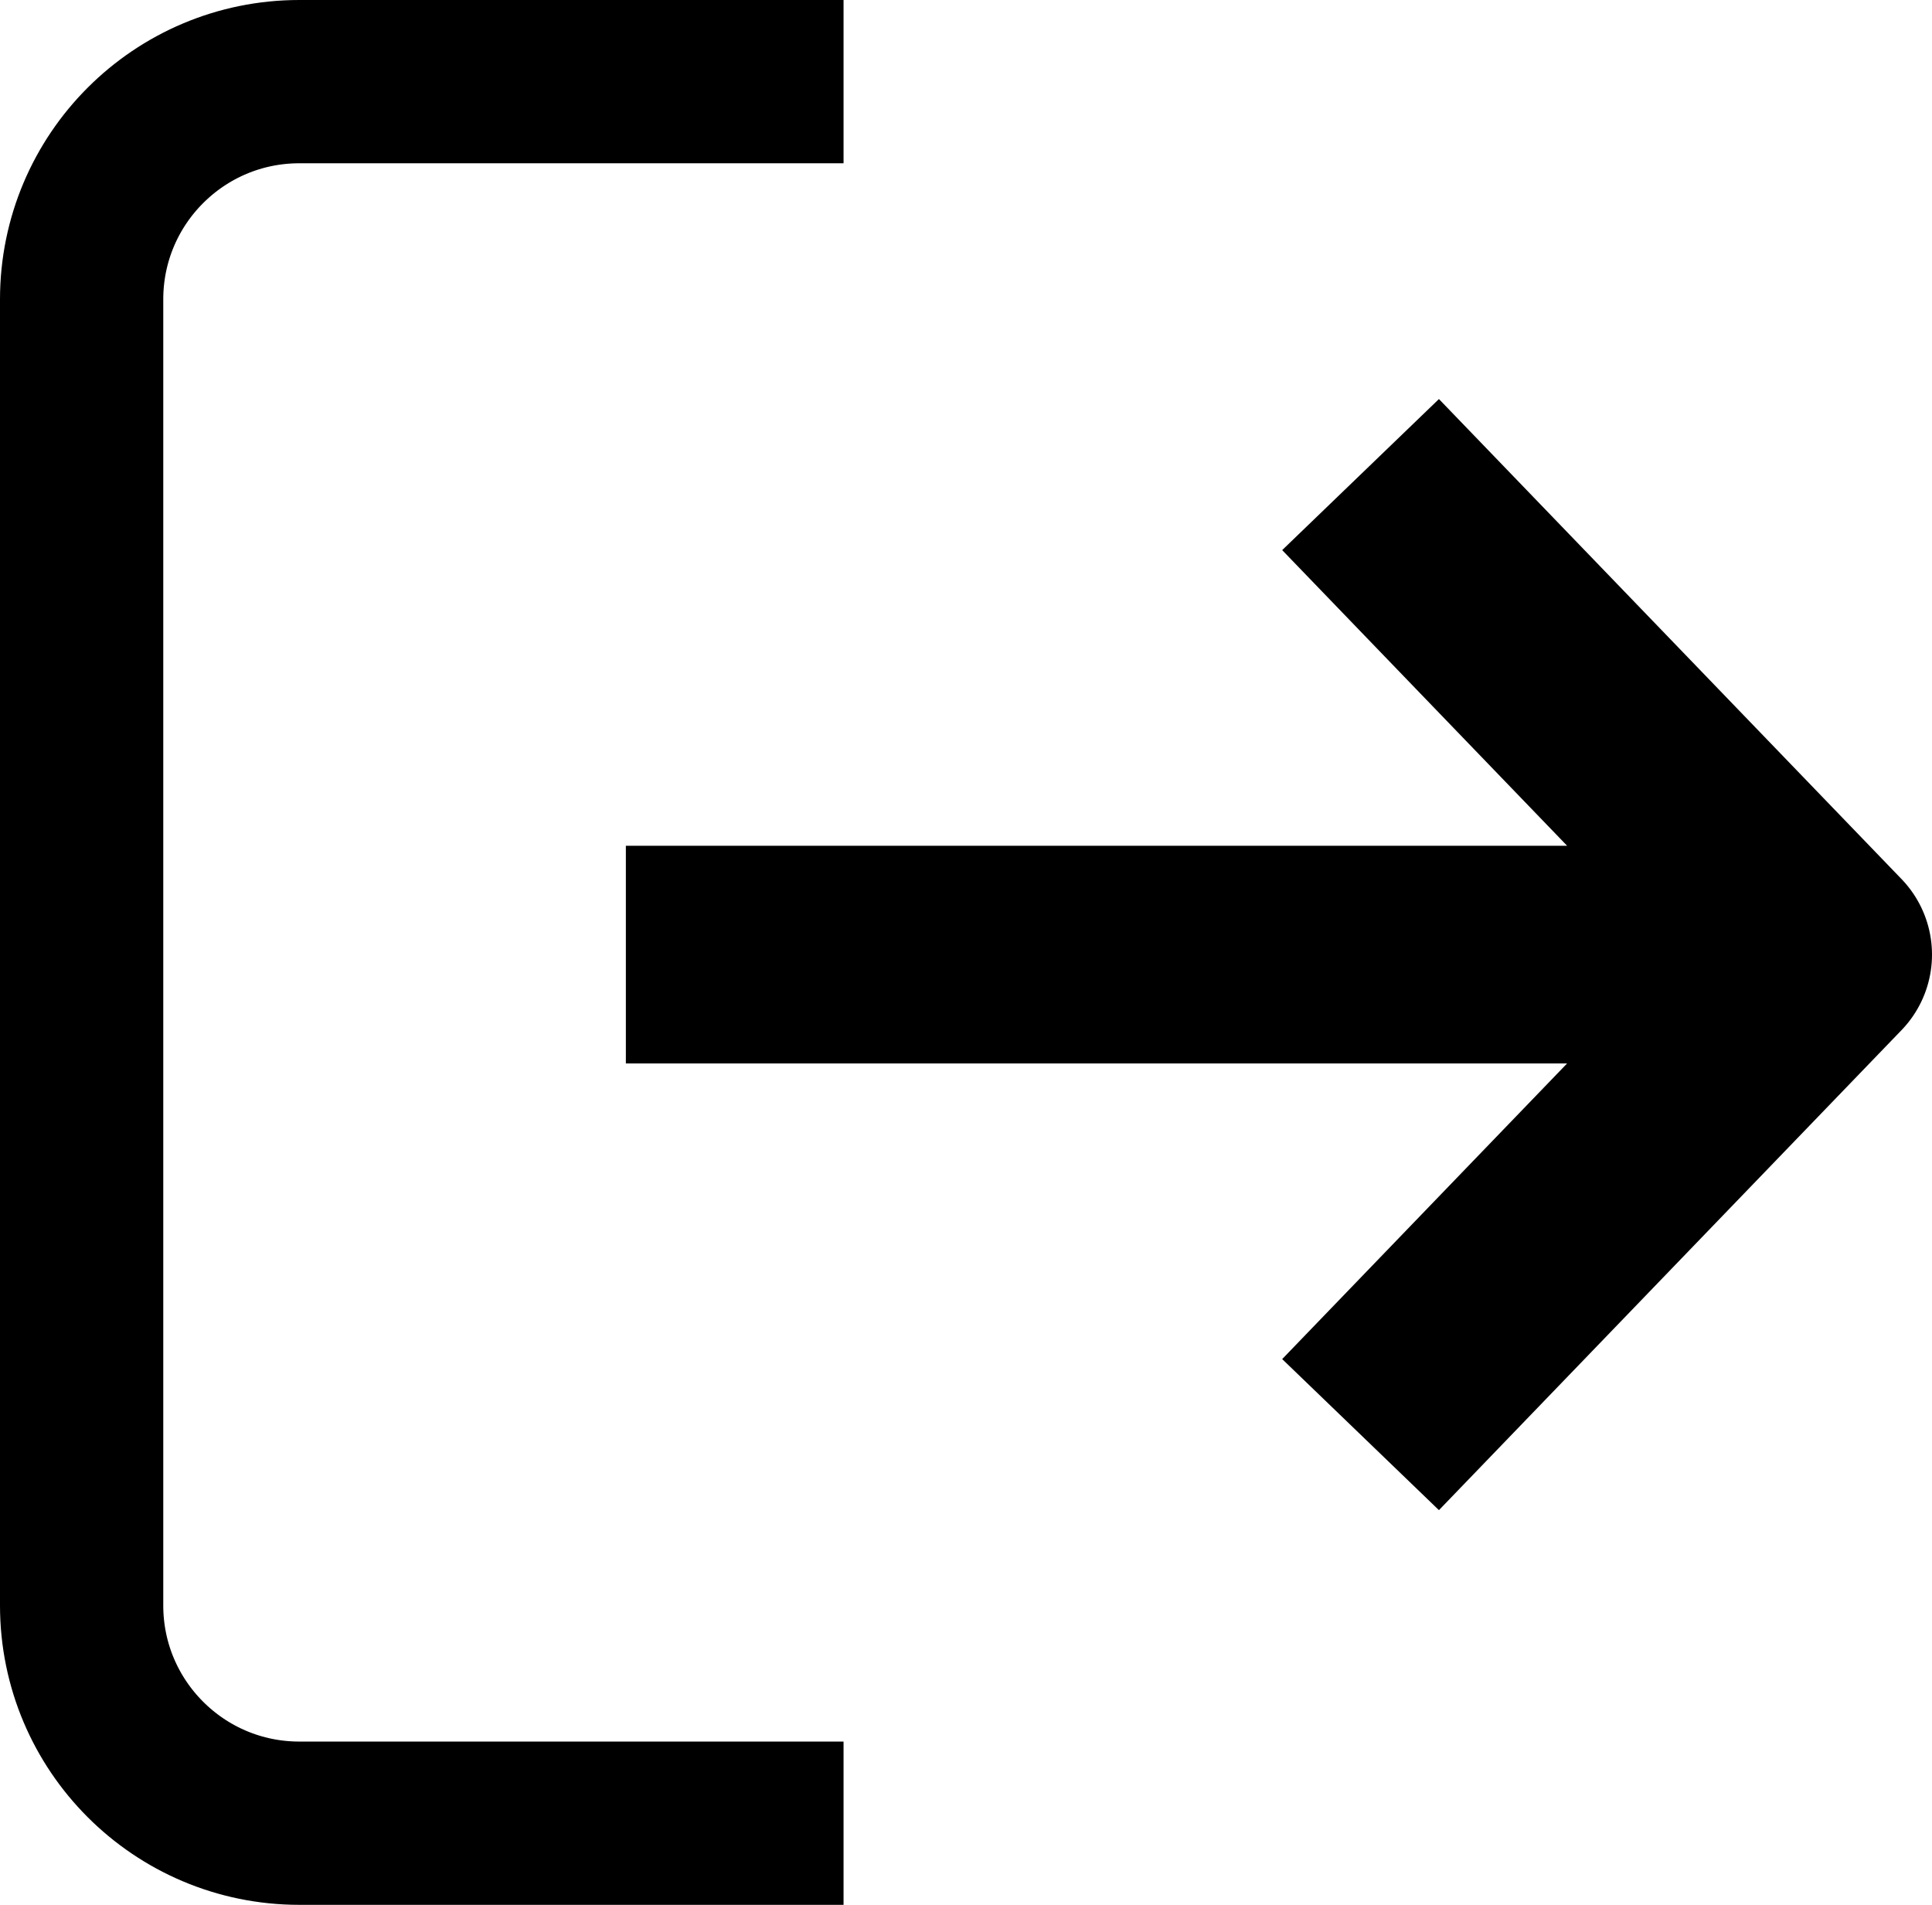
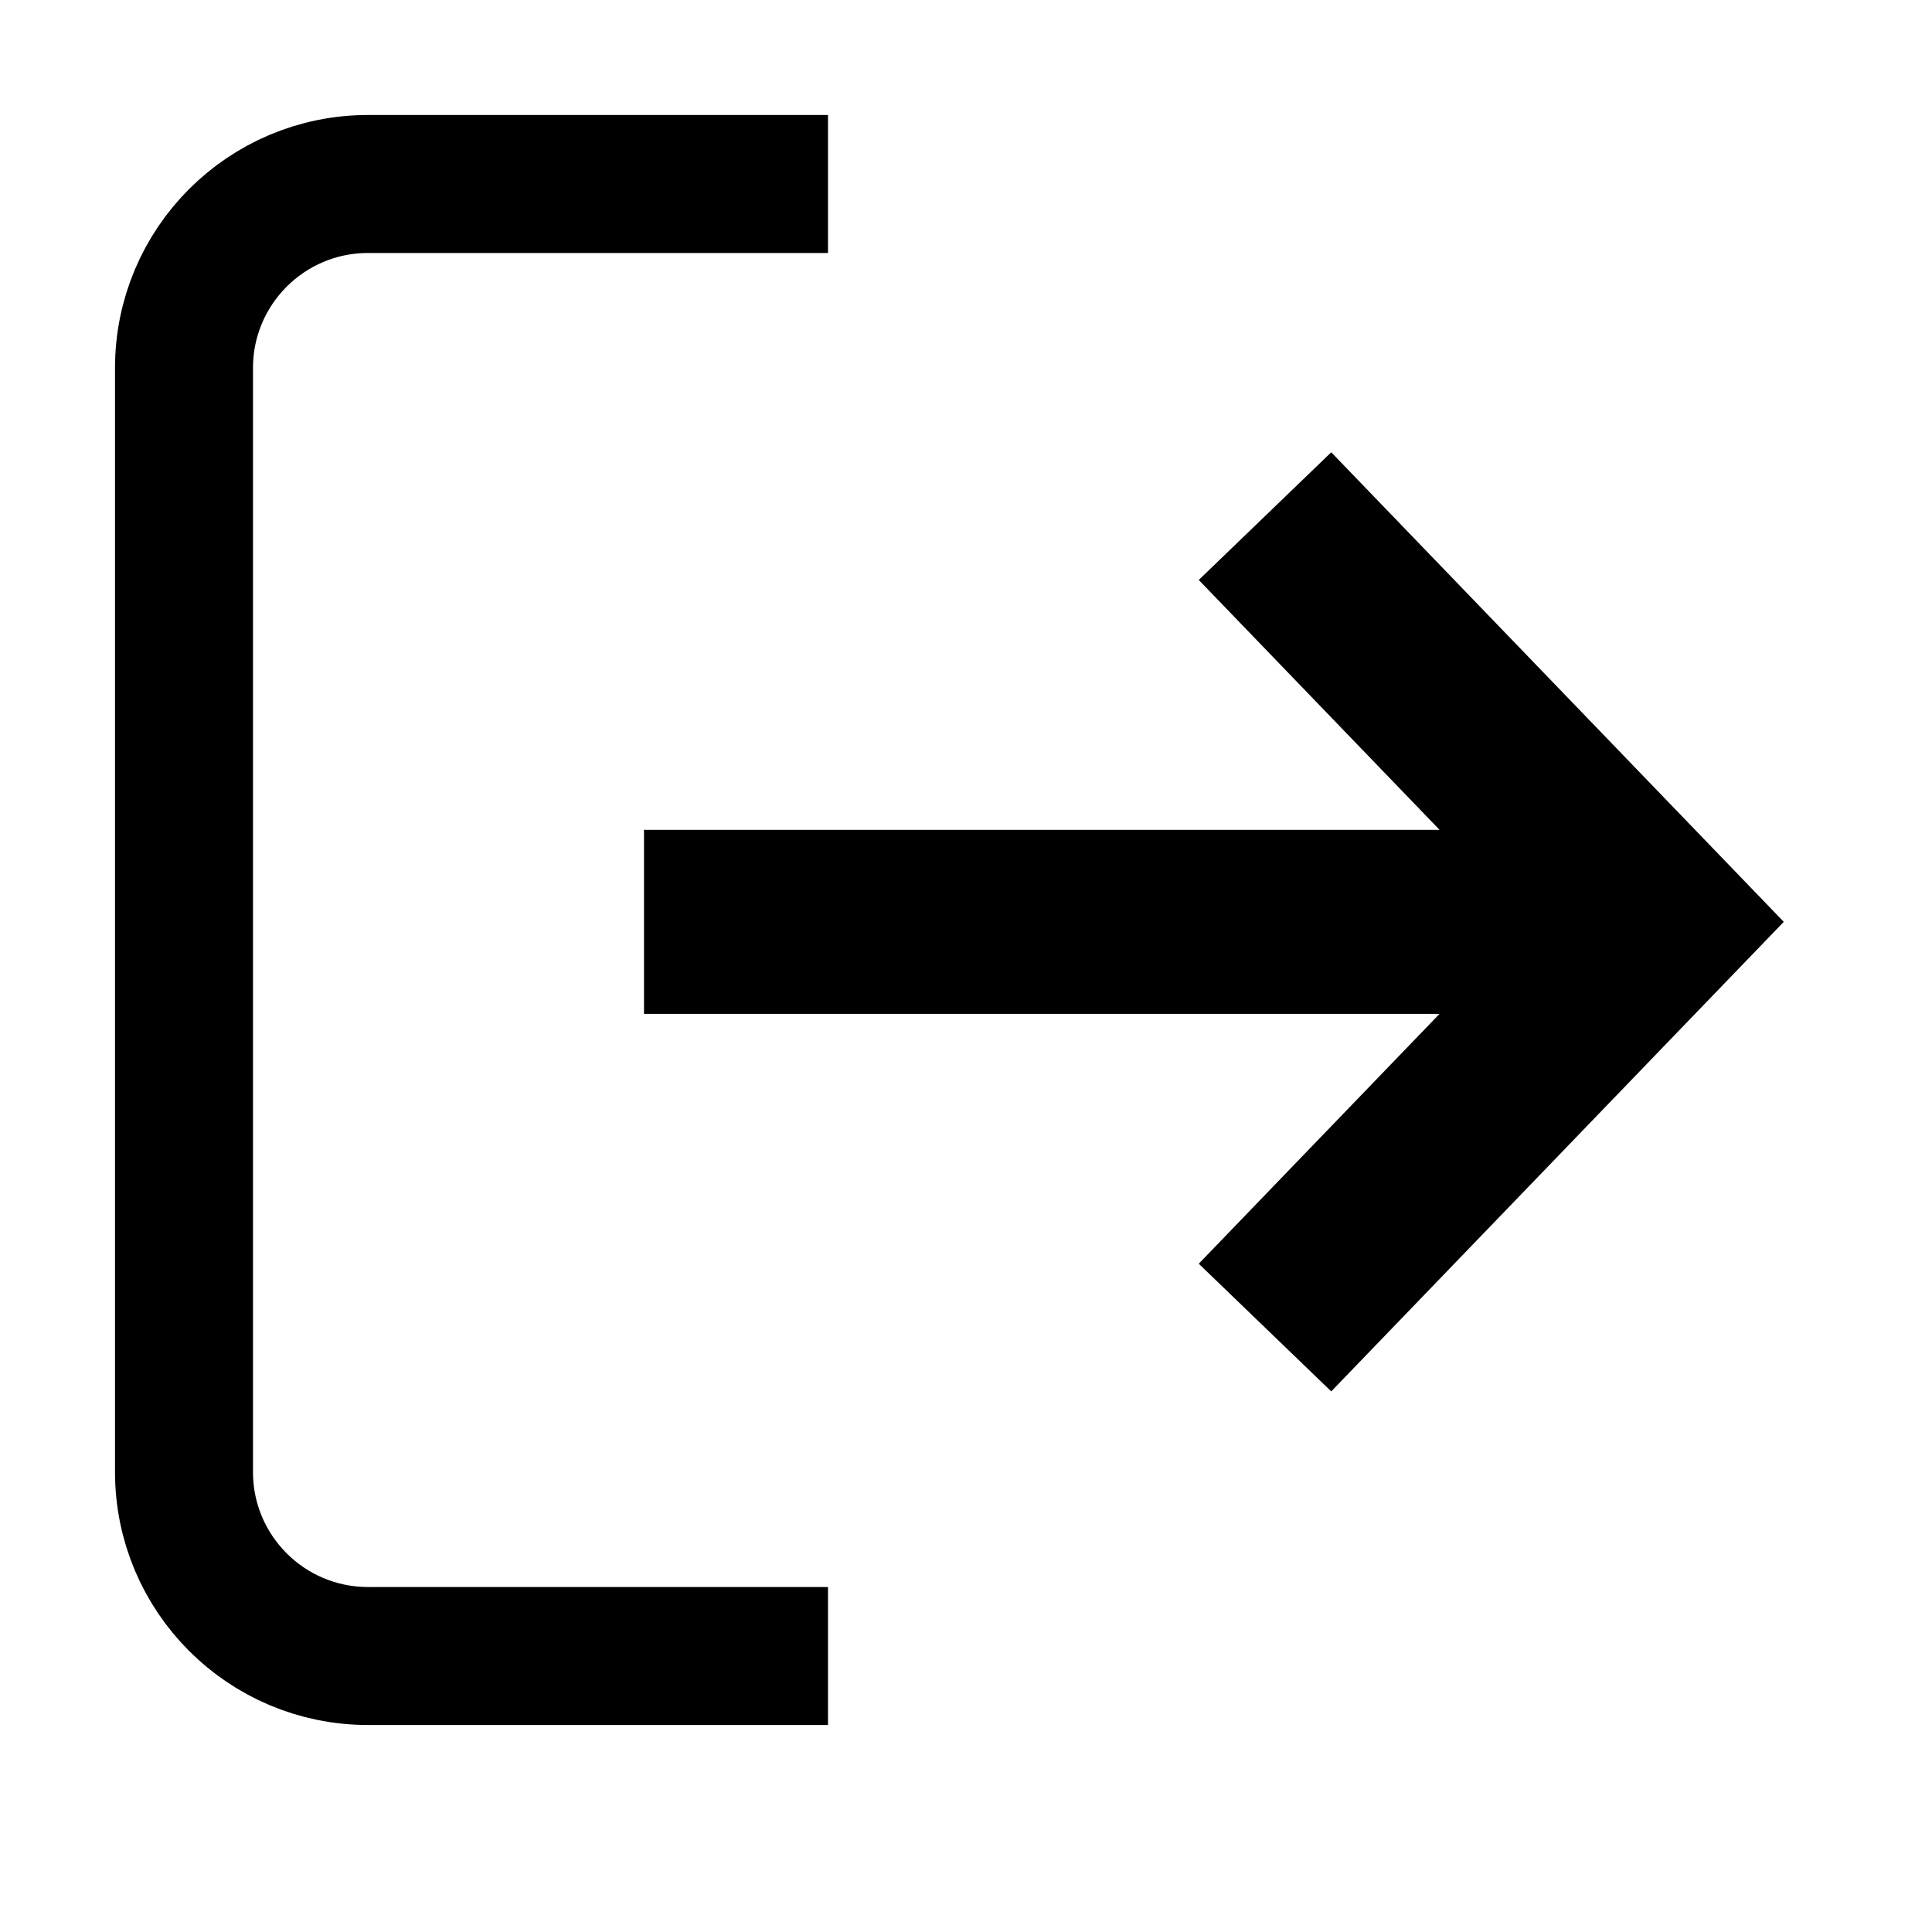
- <svg xmlns="http://www.w3.org/2000/svg" fill="none" stroke-linejoin="round" viewBox="3.25 3.25 17.75 17.5">
-   <path d="M11,20H6a2,2,0,0,1-2-2V6A2,2,0,0,1,6,4h5" stroke="currentColor" stroke-width="1.5" />
-   <path d="M20 12.02H9m6.75-4.41L20 12.02l-4.25 4.41" stroke="currentColor" stroke-width="2" />
+ <svg xmlns="http://www.w3.org/2000/svg" viewBox="0 0 21 21">
+   <g fill="none">
+     <g transform="translate(-7 -7)" stroke="currentColor">
+       <g transform="translate(9 9)">
+         <path d="m7 16h-5c-1.105 0-2-0.895-2-2v-12c0-1.105 0.895-2 2-2h5" stroke-width="1.5" />
+         <path d="m16 8.02h-11m6.75-4.41 4.25 4.41-4.25 4.41" stroke-width="2" />
+       </g>
+     </g>
+   </g>
</svg>
